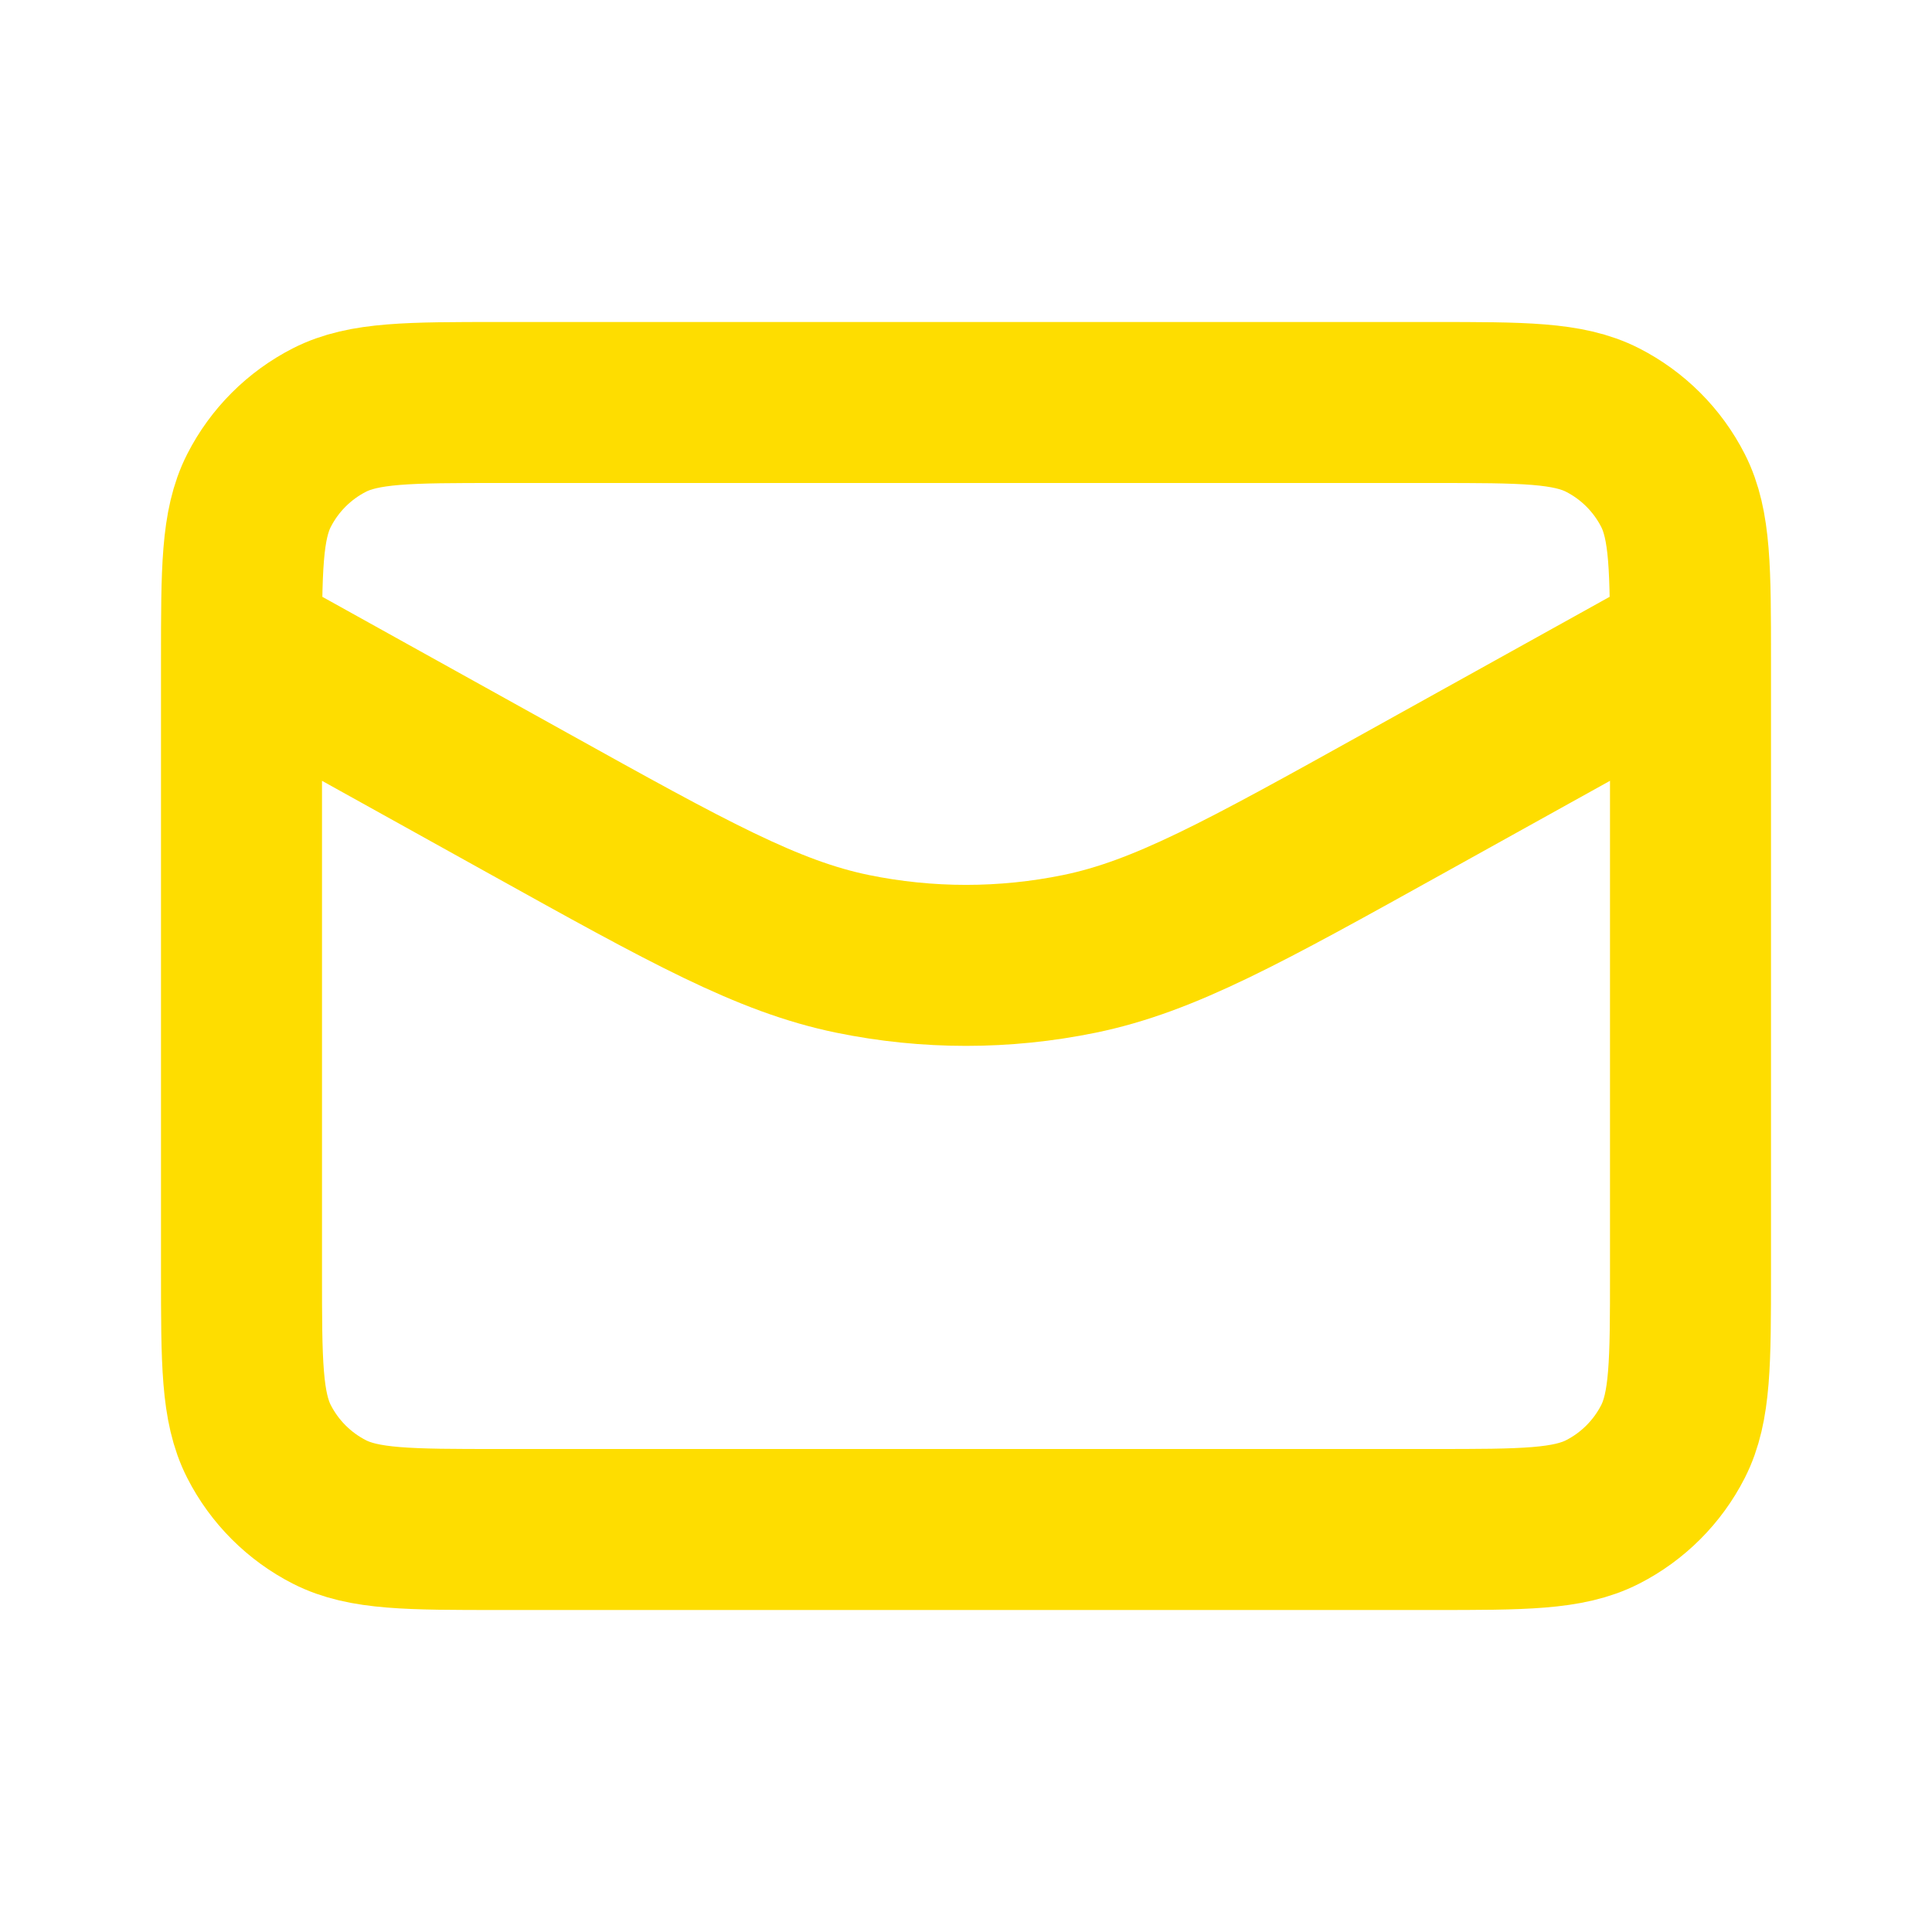
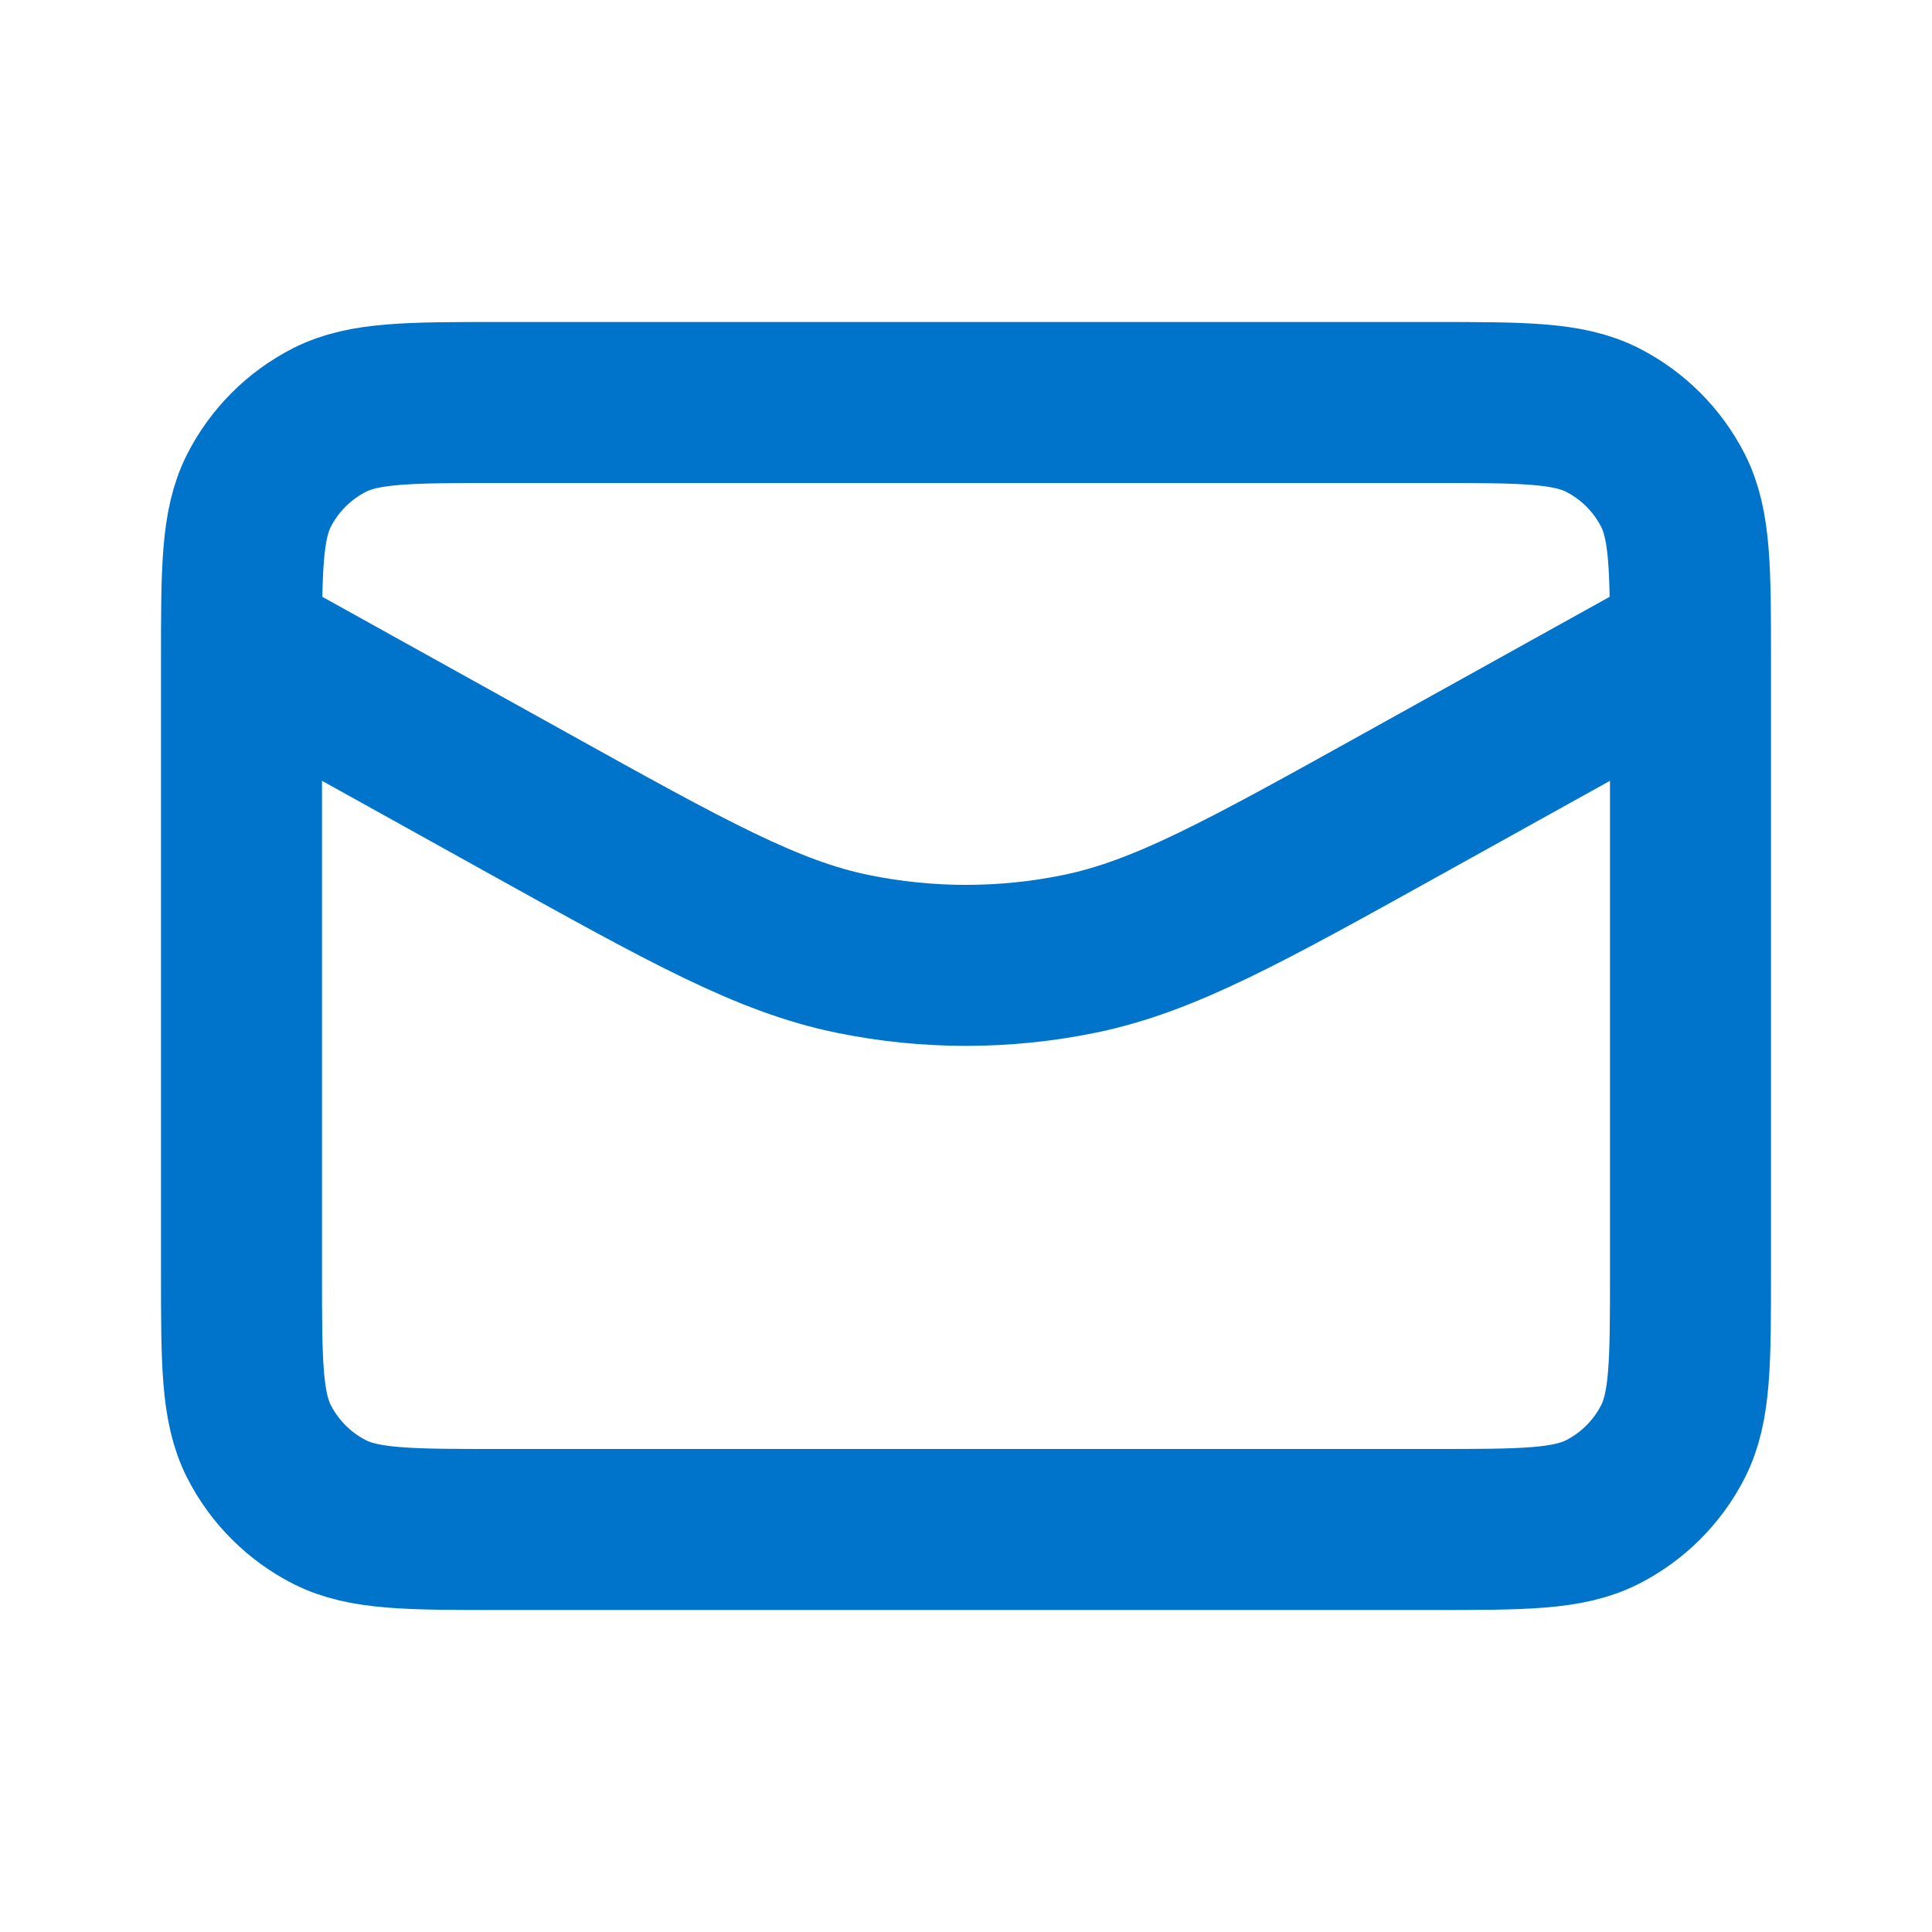
<svg xmlns="http://www.w3.org/2000/svg" width="800px" height="800px" viewBox="0 0 24 24" fill="none">
-   <path d="M21 8L17.439 9.978C15.454 11.081 14.461 11.633 13.41 11.849C12.48 12.04 11.52 12.04 10.59 11.849C9.539 11.633 8.546 11.081 6.561 9.978L3 8M6.2 19H17.8C18.92 19 19.48 19 19.908 18.782C20.284 18.59 20.59 18.284 20.782 17.908C21 17.48 21 16.92 21 15.8V8.2C21 7.08 21 6.52 20.782 6.092C20.59 5.716 20.284 5.41 19.908 5.218C19.48 5 18.92 5 17.8 5H6.2C5.08 5 4.52 5 4.092 5.218C3.716 5.41 3.41 5.716 3.218 6.092C3 6.52 3 7.08 3 8.2V15.8C3 16.92 3 17.48 3.218 17.908C3.41 18.284 3.716 18.59 4.092 18.782C4.52 19 5.08 19 6.2 19Z" stroke="#fedd00" stroke-width="2" stroke-linecap="round" stroke-linejoin="round" />
+   <path d="M21 8L17.439 9.978C15.454 11.081 14.461 11.633 13.41 11.849C12.48 12.04 11.52 12.04 10.59 11.849C9.539 11.633 8.546 11.081 6.561 9.978L3 8M6.2 19H17.8C18.92 19 19.48 19 19.908 18.782C20.284 18.59 20.59 18.284 20.782 17.908C21 17.48 21 16.92 21 15.8V8.2C21 7.08 21 6.52 20.782 6.092C20.59 5.716 20.284 5.41 19.908 5.218C19.48 5 18.92 5 17.8 5H6.2C5.08 5 4.52 5 4.092 5.218C3.716 5.41 3.41 5.716 3.218 6.092C3 6.52 3 7.08 3 8.2V15.8C3 16.92 3 17.48 3.218 17.908C3.41 18.284 3.716 18.59 4.092 18.782C4.52 19 5.08 19 6.2 19Z" stroke="#0074ca" stroke-width="2" stroke-linecap="round" stroke-linejoin="round" />
</svg>
